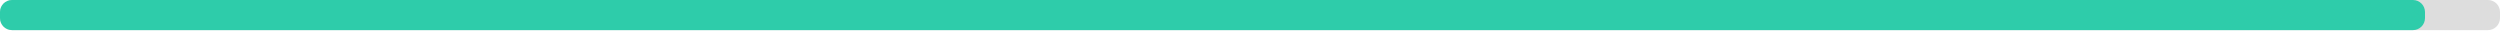
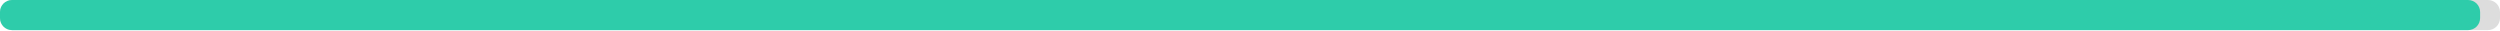
<svg xmlns="http://www.w3.org/2000/svg" width="830" height="10">
  <g>
    <rect style="fill: #ddd;" height="10" width="830" rx="4" y="0" x="0" />
-     <rect style="fill: #2eccaa;" height="10" width="805.1" rx="4" y="0" x="0" />
+     <rect style="fill: #2eccaa;" height="10" width="823.4" rx="4" y="0" x="0" />
  </g>
</svg>
